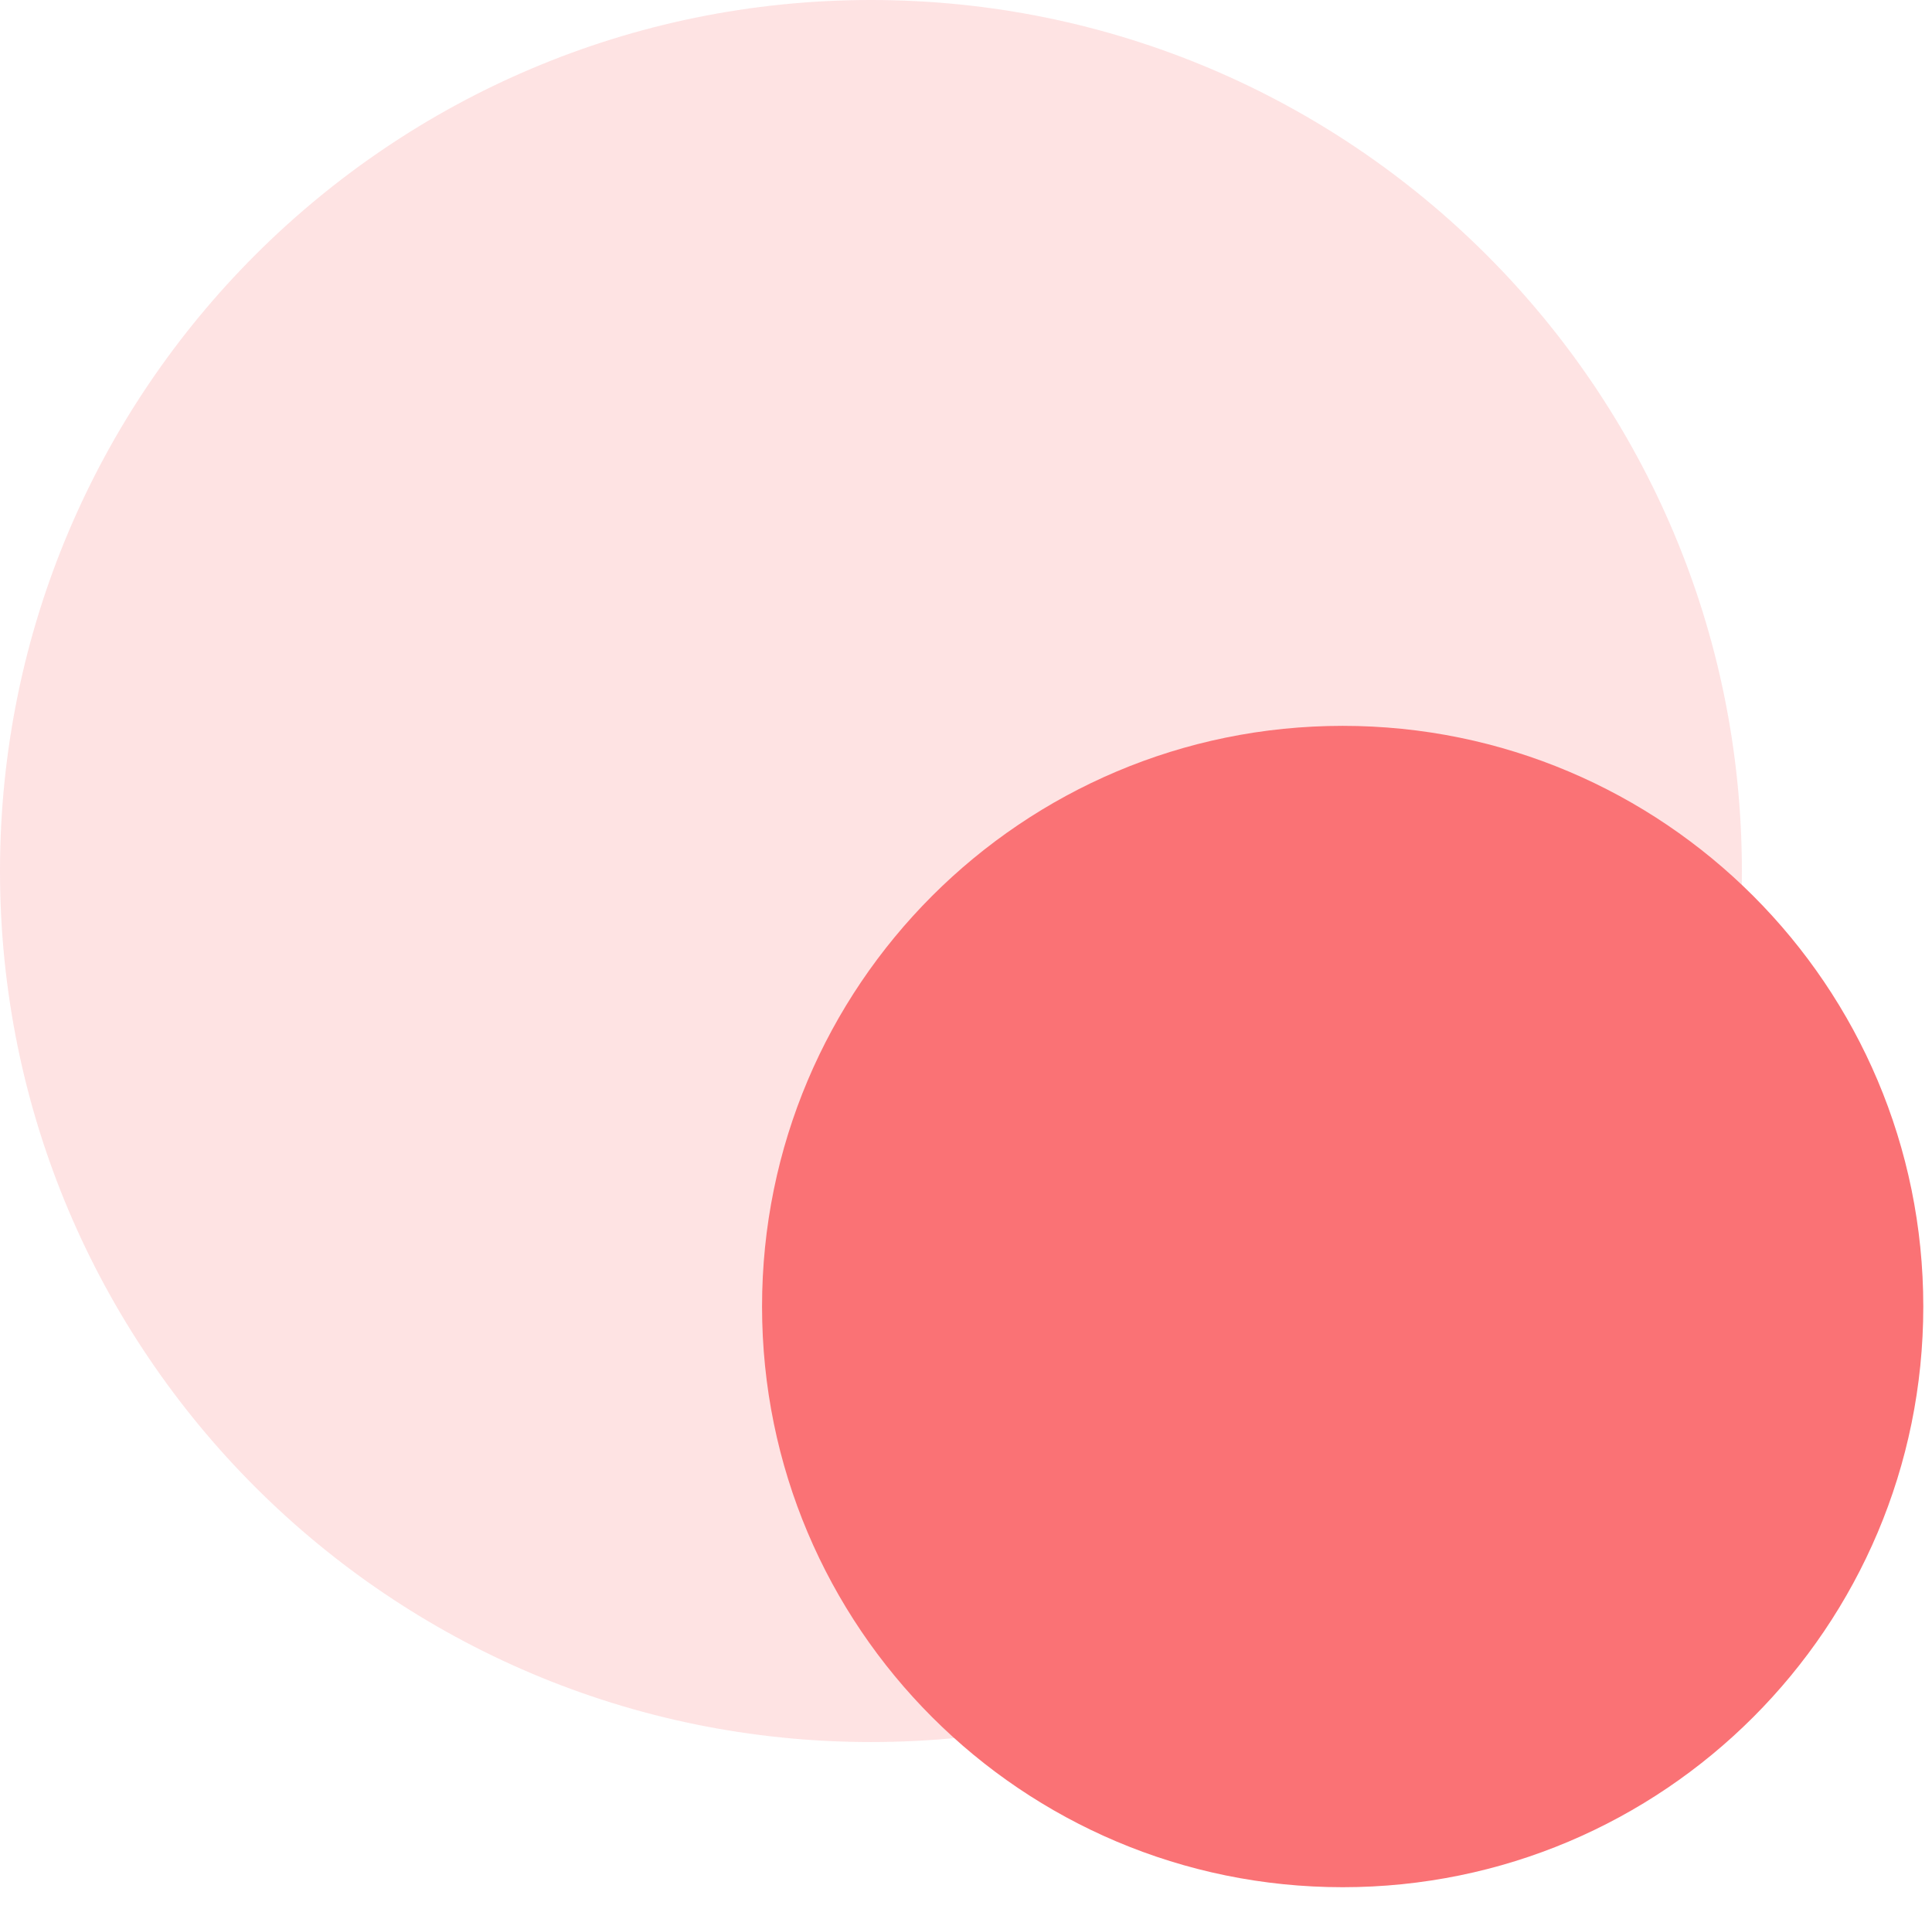
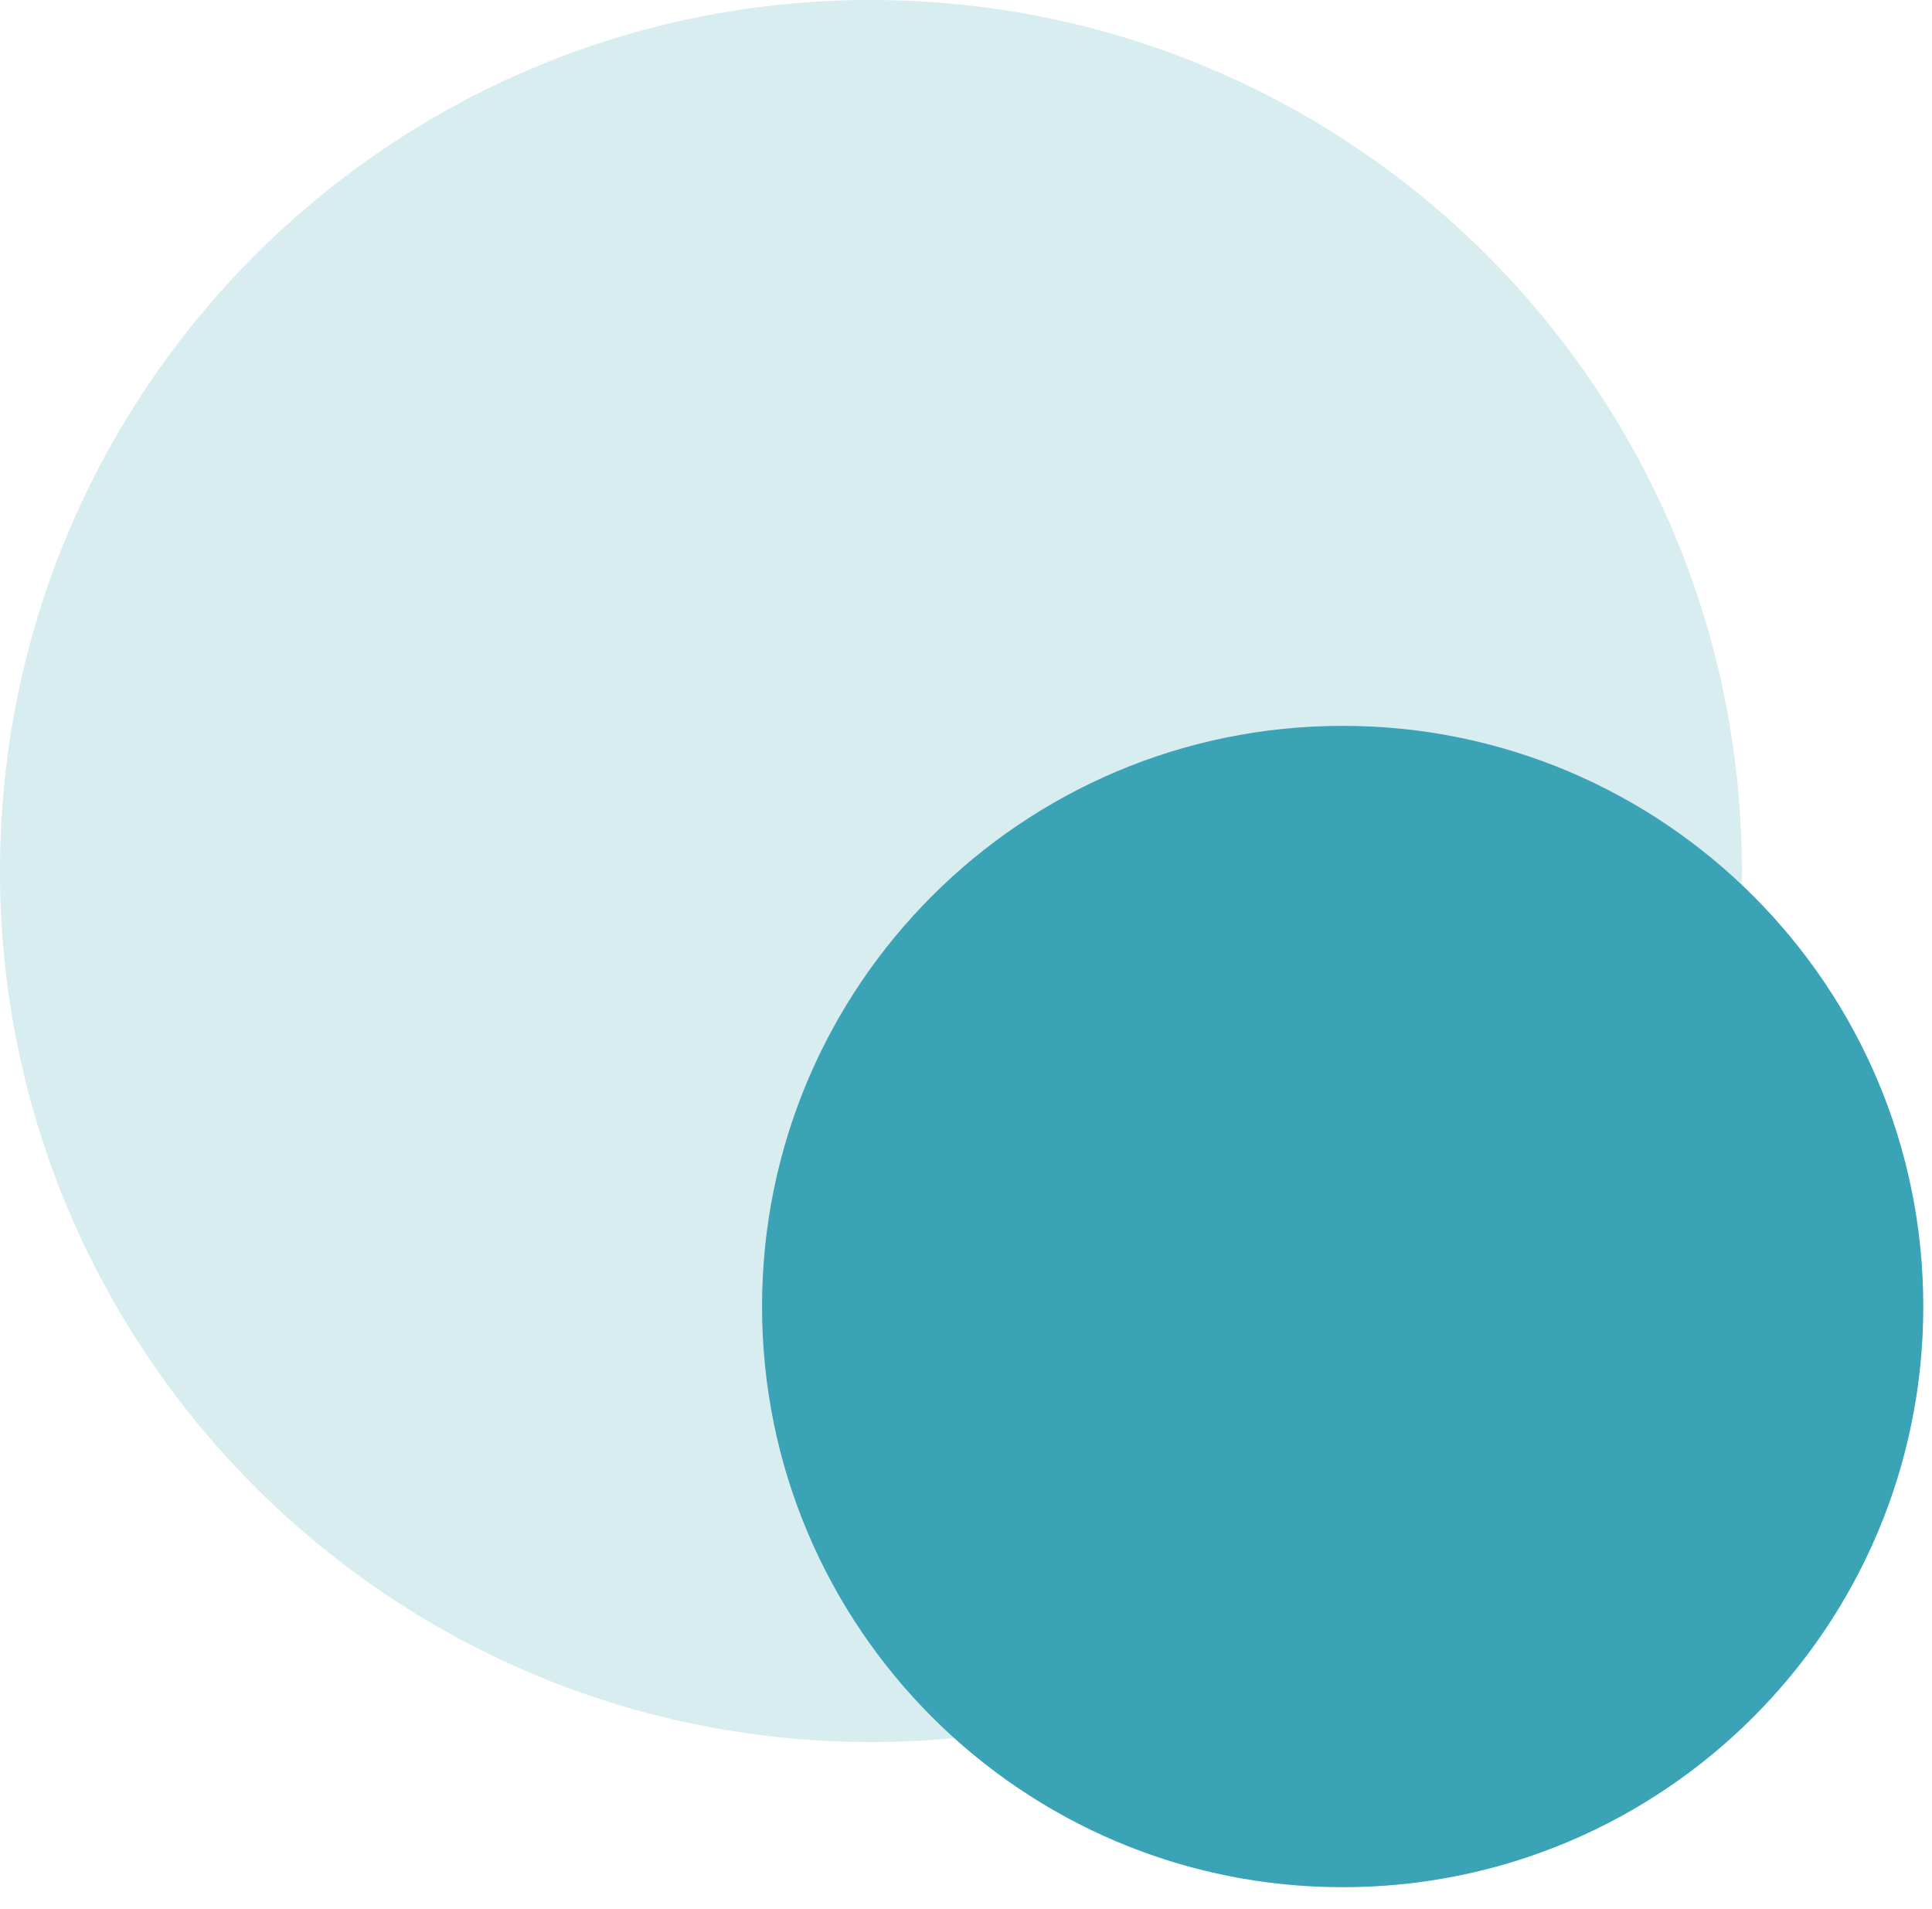
<svg xmlns="http://www.w3.org/2000/svg" width="83" height="82" viewBox="0 0 83 82" fill="none">
-   <rect opacity="0.2" width="74.832" height="74.832" rx="37.416" fill="#FA7275" />
-   <rect x="32.738" y="31.18" width="49.888" height="49.888" rx="24.944" fill="#FA7275" />
+   <rect opacity="0.2" width="74.832" height="74.832" rx="37.416" fill="#3AA3B6" />
+   <rect x="32.738" y="31.18" width="49.888" height="49.888" rx="24.944" fill="#3AA3B6" />
</svg>
